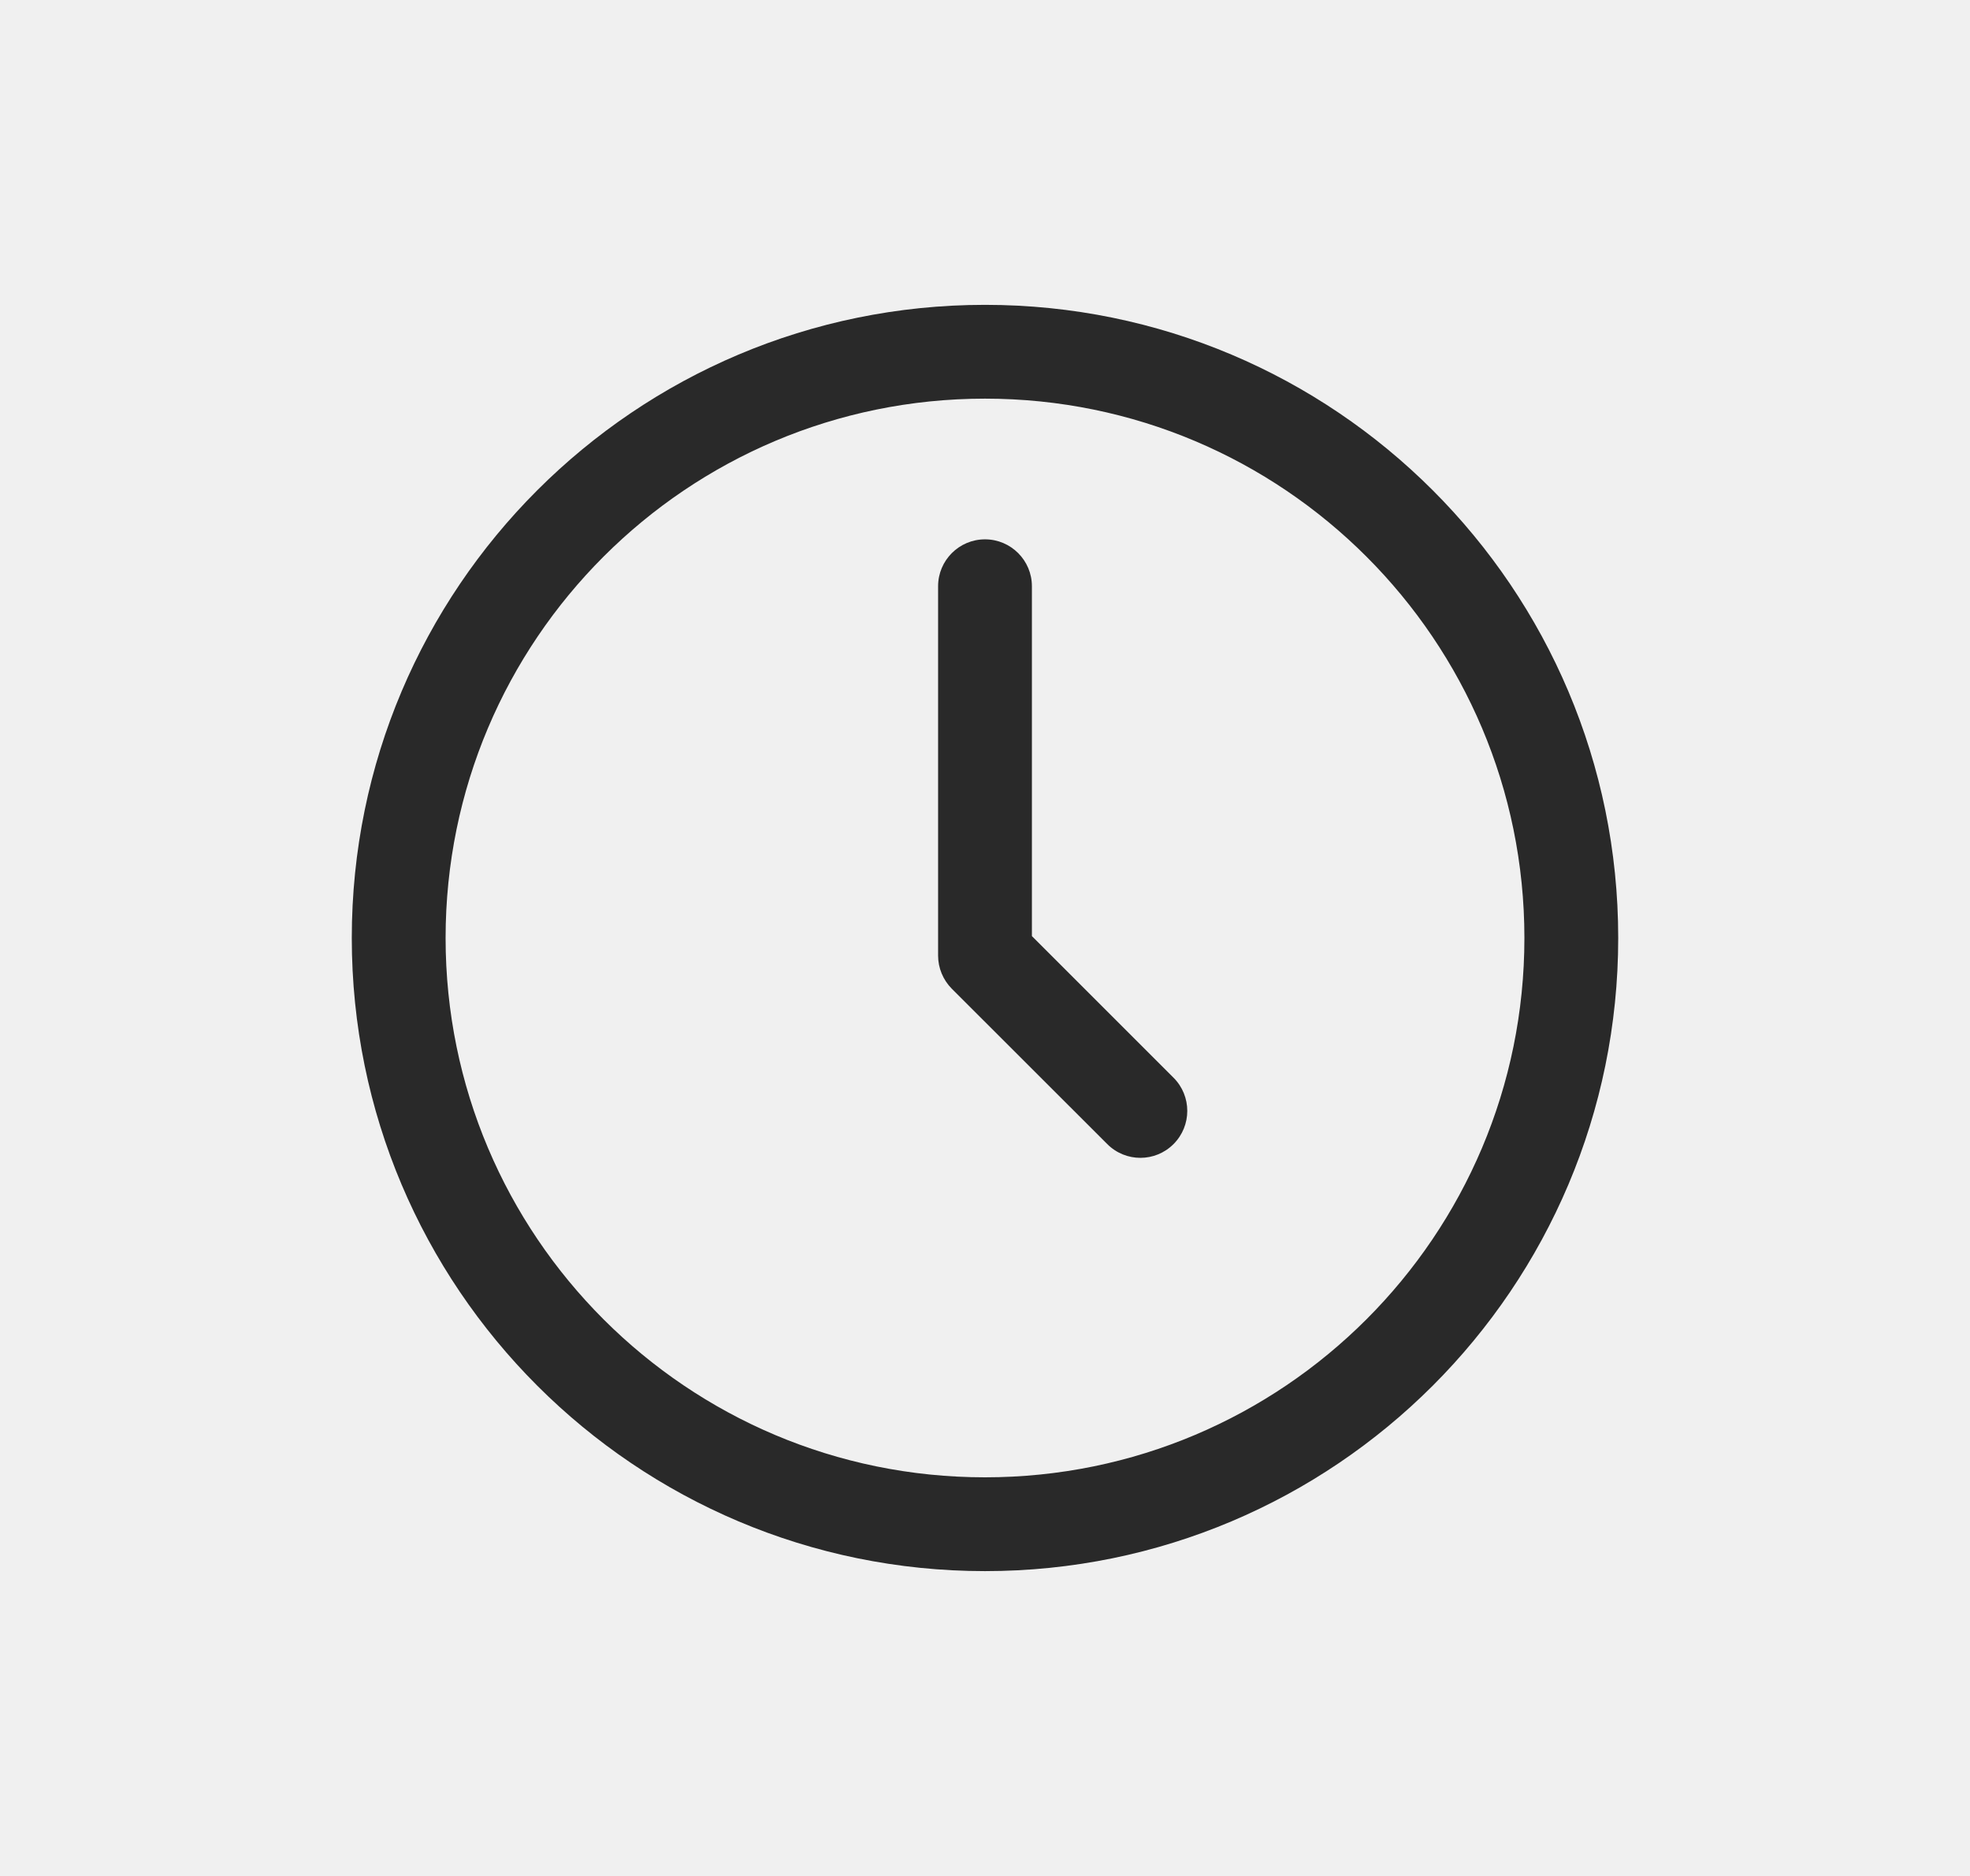
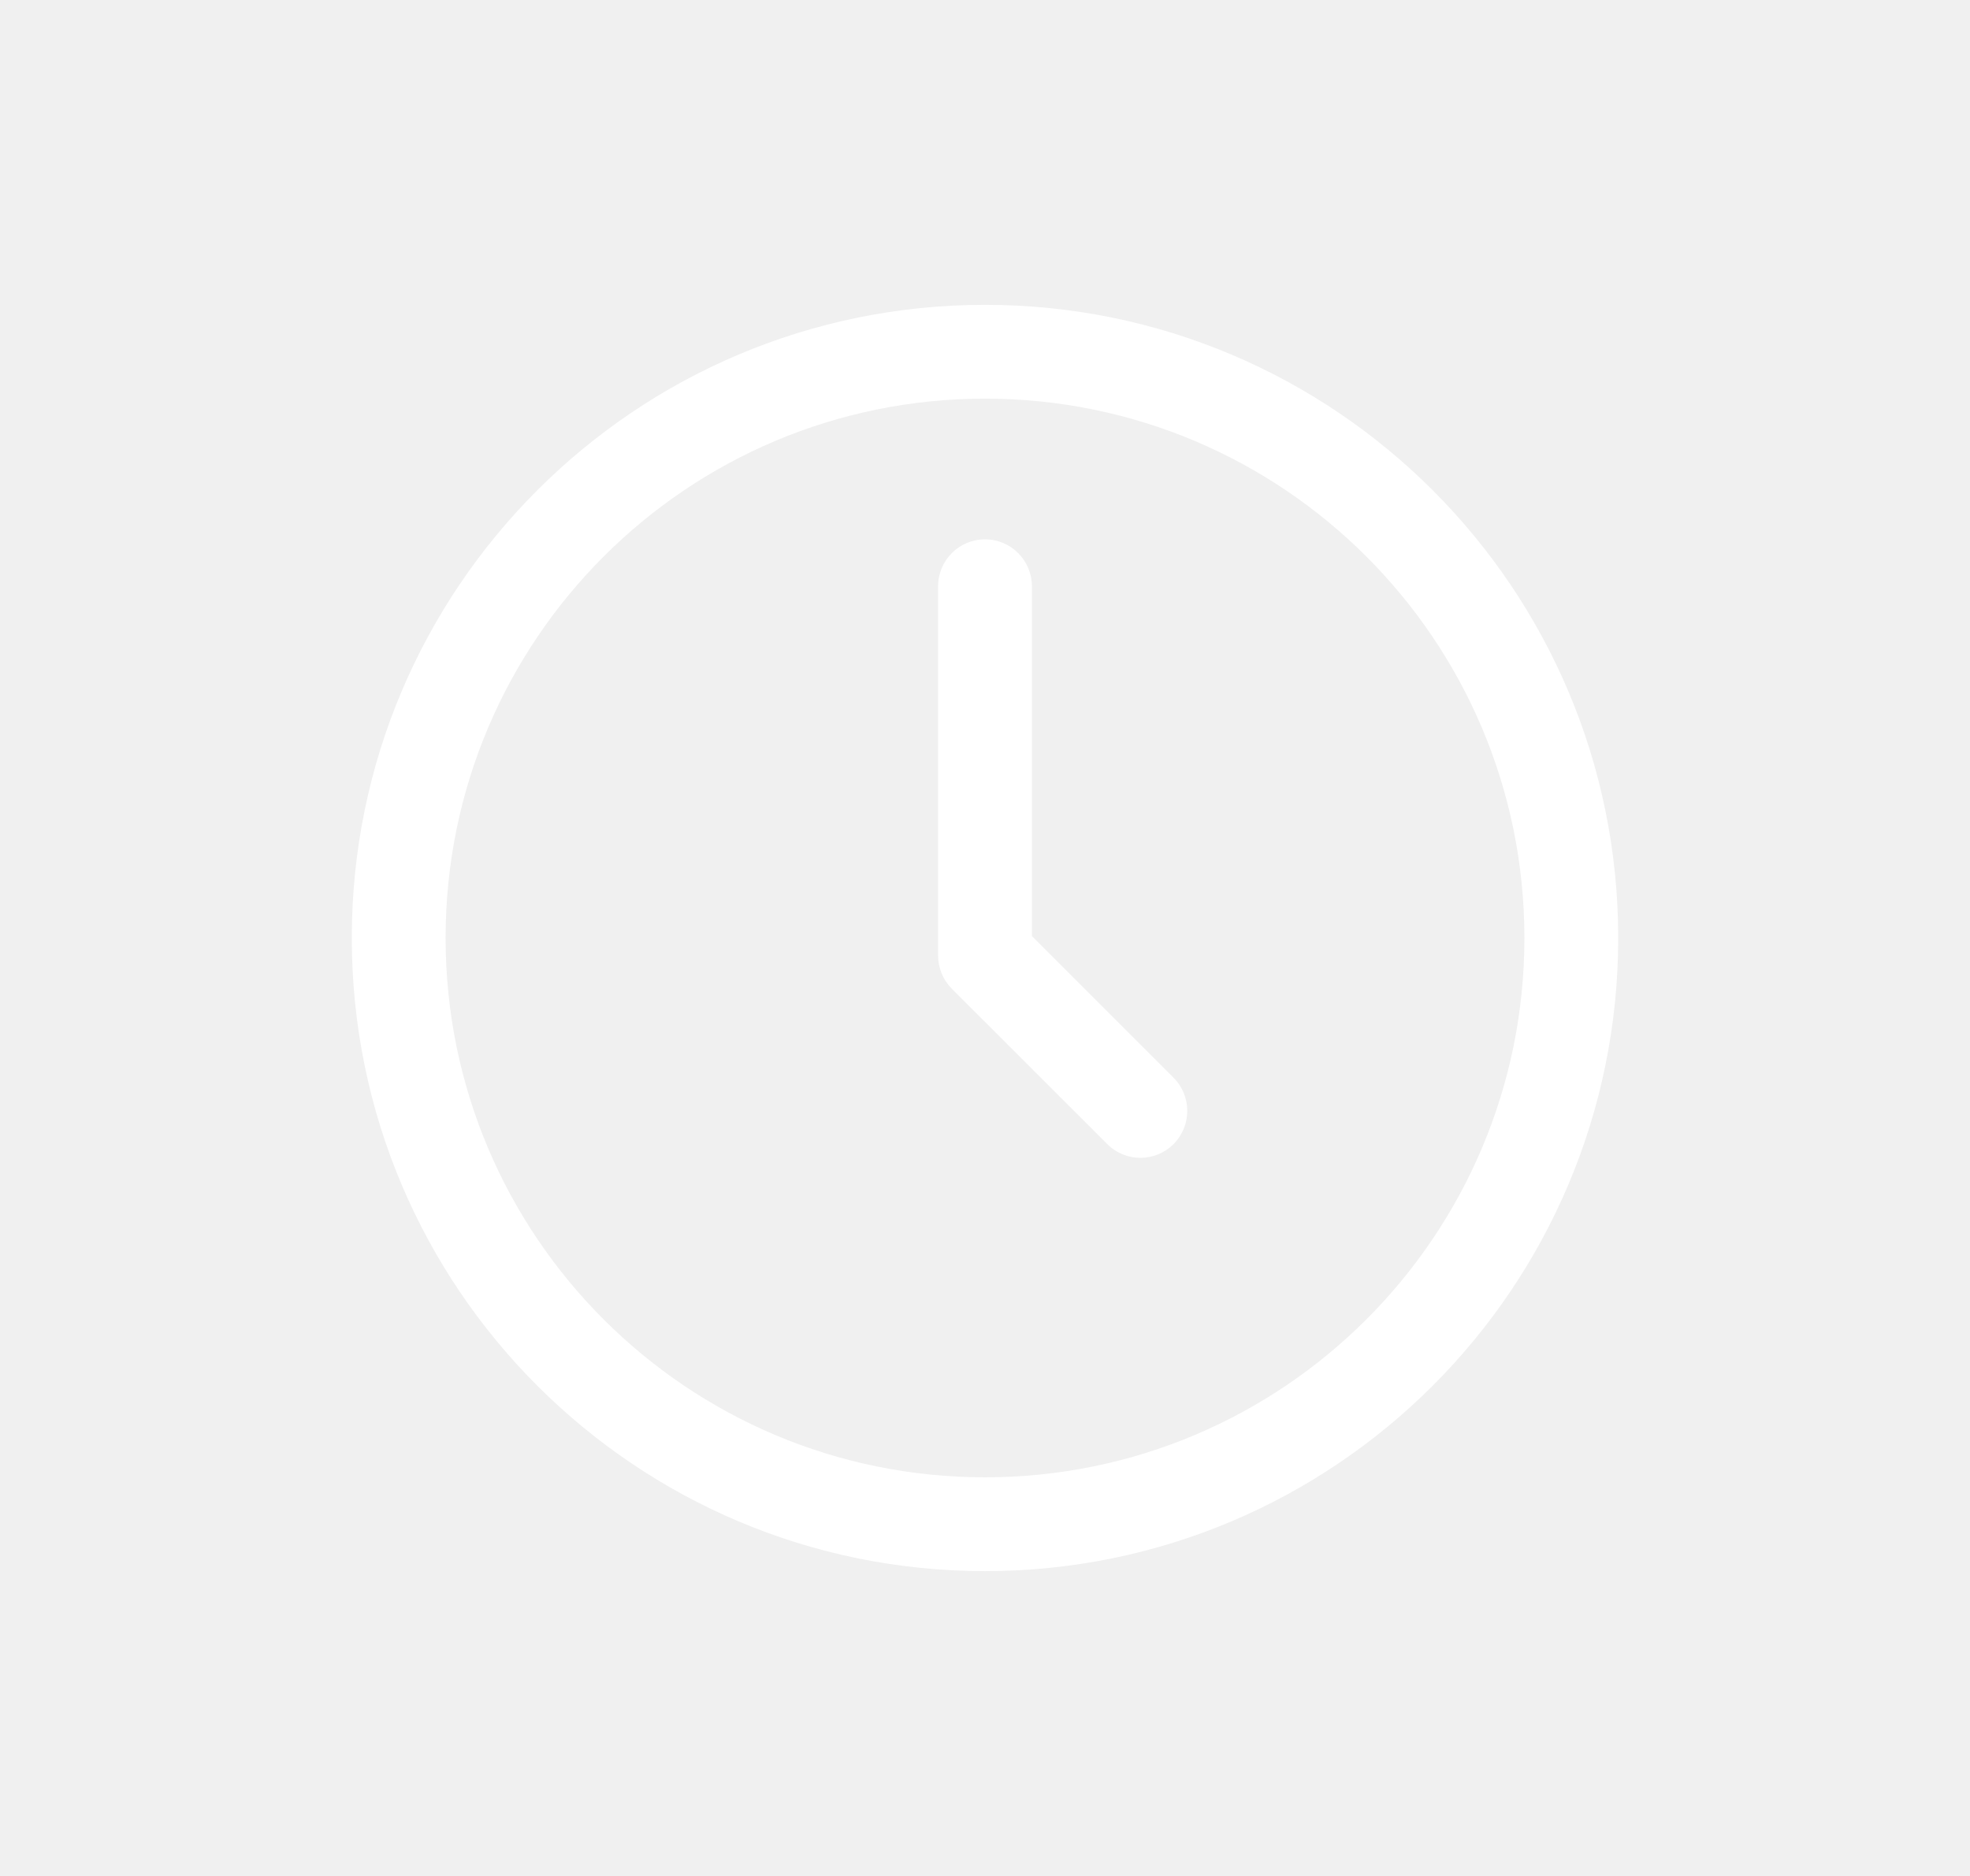
<svg xmlns="http://www.w3.org/2000/svg" width="21" height="20" viewBox="0 0 21 20" fill="none">
-   <path fill-rule="evenodd" clip-rule="evenodd" d="M10.5 4.25C7.324 4.25 4.75 6.824 4.75 10C4.75 13.176 7.324 15.75 10.5 15.75C13.676 15.75 16.25 13.176 16.25 10C16.25 6.824 13.676 4.25 10.5 4.25ZM3.75 10C3.75 6.272 6.772 3.25 10.5 3.25C14.228 3.25 17.25 6.272 17.25 10C17.25 13.728 14.228 16.75 10.5 16.75C6.772 16.75 3.75 13.728 3.75 10Z" fill="#292929" />
-   <path fill-rule="evenodd" clip-rule="evenodd" d="M10.5 5.75C10.776 5.75 11 5.974 11 6.25V9.98L12.51 11.49C12.705 11.685 12.705 12.002 12.51 12.197C12.315 12.393 11.998 12.393 11.803 12.197L10.146 10.541C10.053 10.447 10 10.32 10 10.188V6.25C10 5.974 10.224 5.75 10.5 5.75Z" fill="#292929" />
+   <path fill-rule="evenodd" clip-rule="evenodd" d="M10.5 4.25C7.324 4.25 4.75 6.824 4.75 10C4.75 13.176 7.324 15.75 10.5 15.75C13.676 15.75 16.25 13.176 16.25 10C16.25 6.824 13.676 4.25 10.5 4.25ZM3.75 10C3.75 6.272 6.772 3.25 10.5 3.25C14.228 3.25 17.25 6.272 17.25 10C17.25 13.728 14.228 16.75 10.5 16.75C6.772 16.75 3.75 13.728 3.75 10Z" fill="#fff" />
+   <path fill-rule="evenodd" clip-rule="evenodd" d="M10.5 5.75C10.776 5.75 11 5.974 11 6.25V9.98L12.51 11.49C12.705 11.685 12.705 12.002 12.51 12.197C12.315 12.393 11.998 12.393 11.803 12.197L10.146 10.541C10.053 10.447 10 10.32 10 10.188V6.25C10 5.974 10.224 5.75 10.5 5.75Z" fill="#fff" />
</svg>
